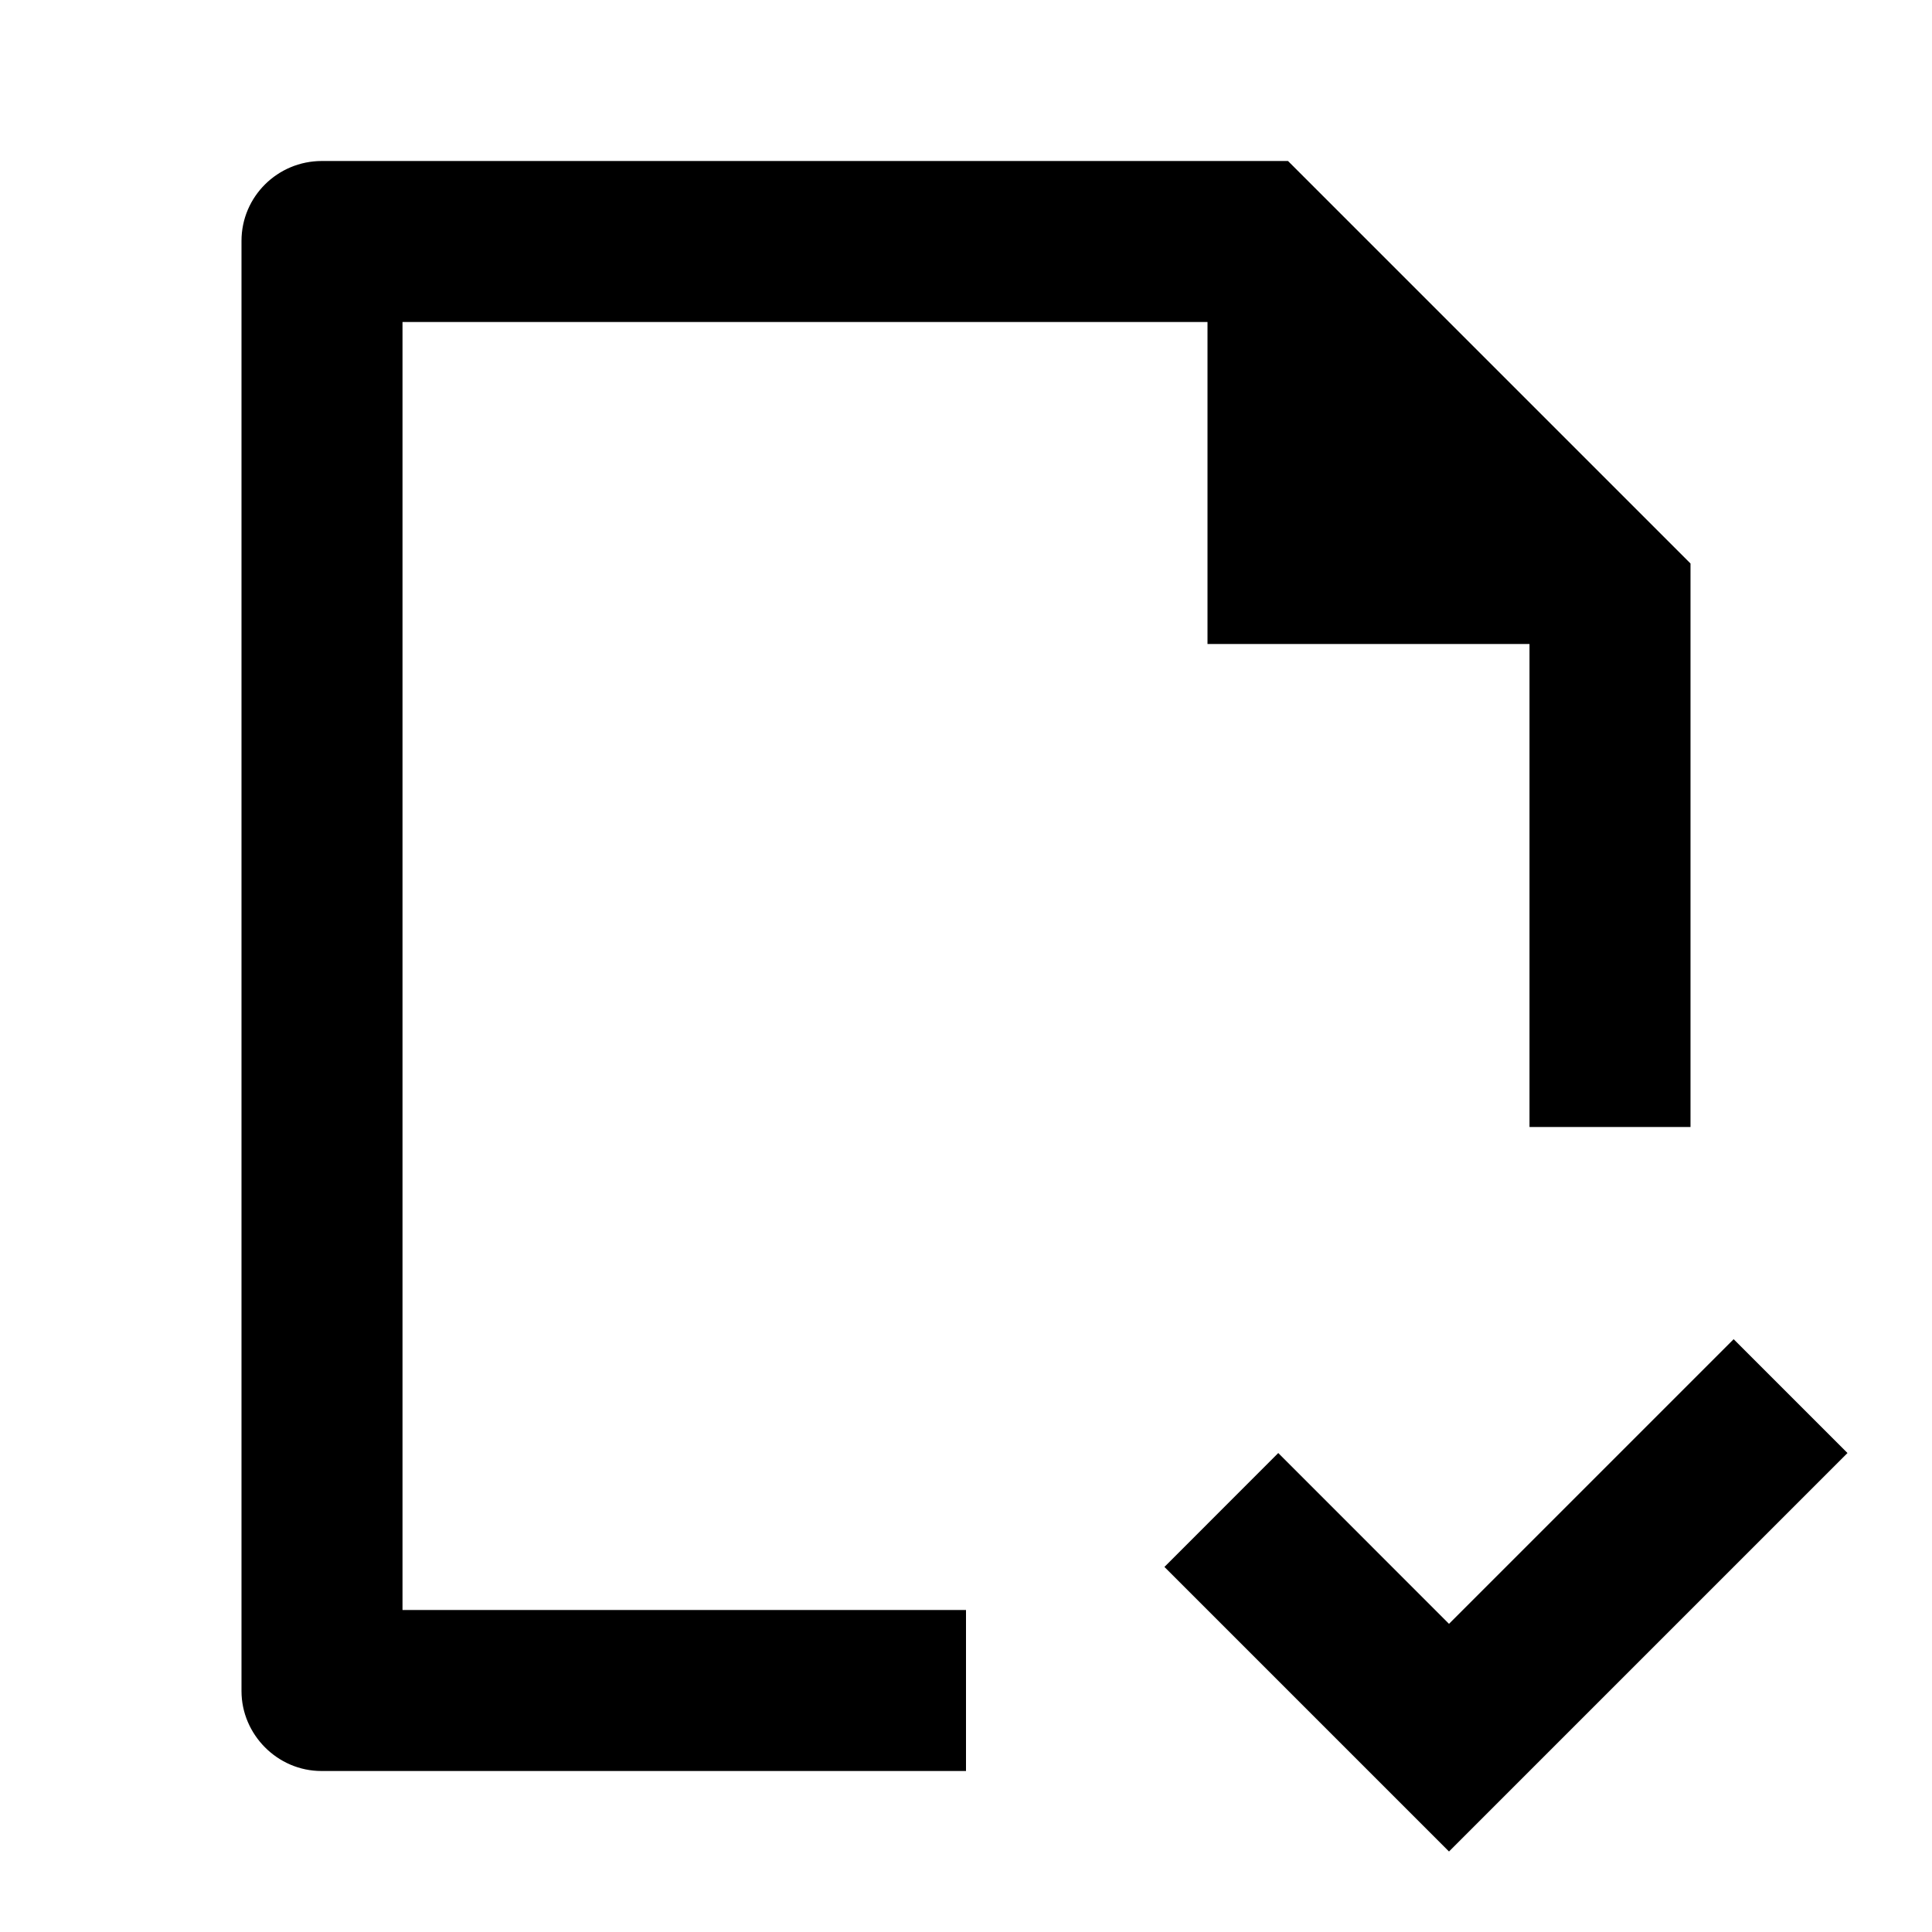
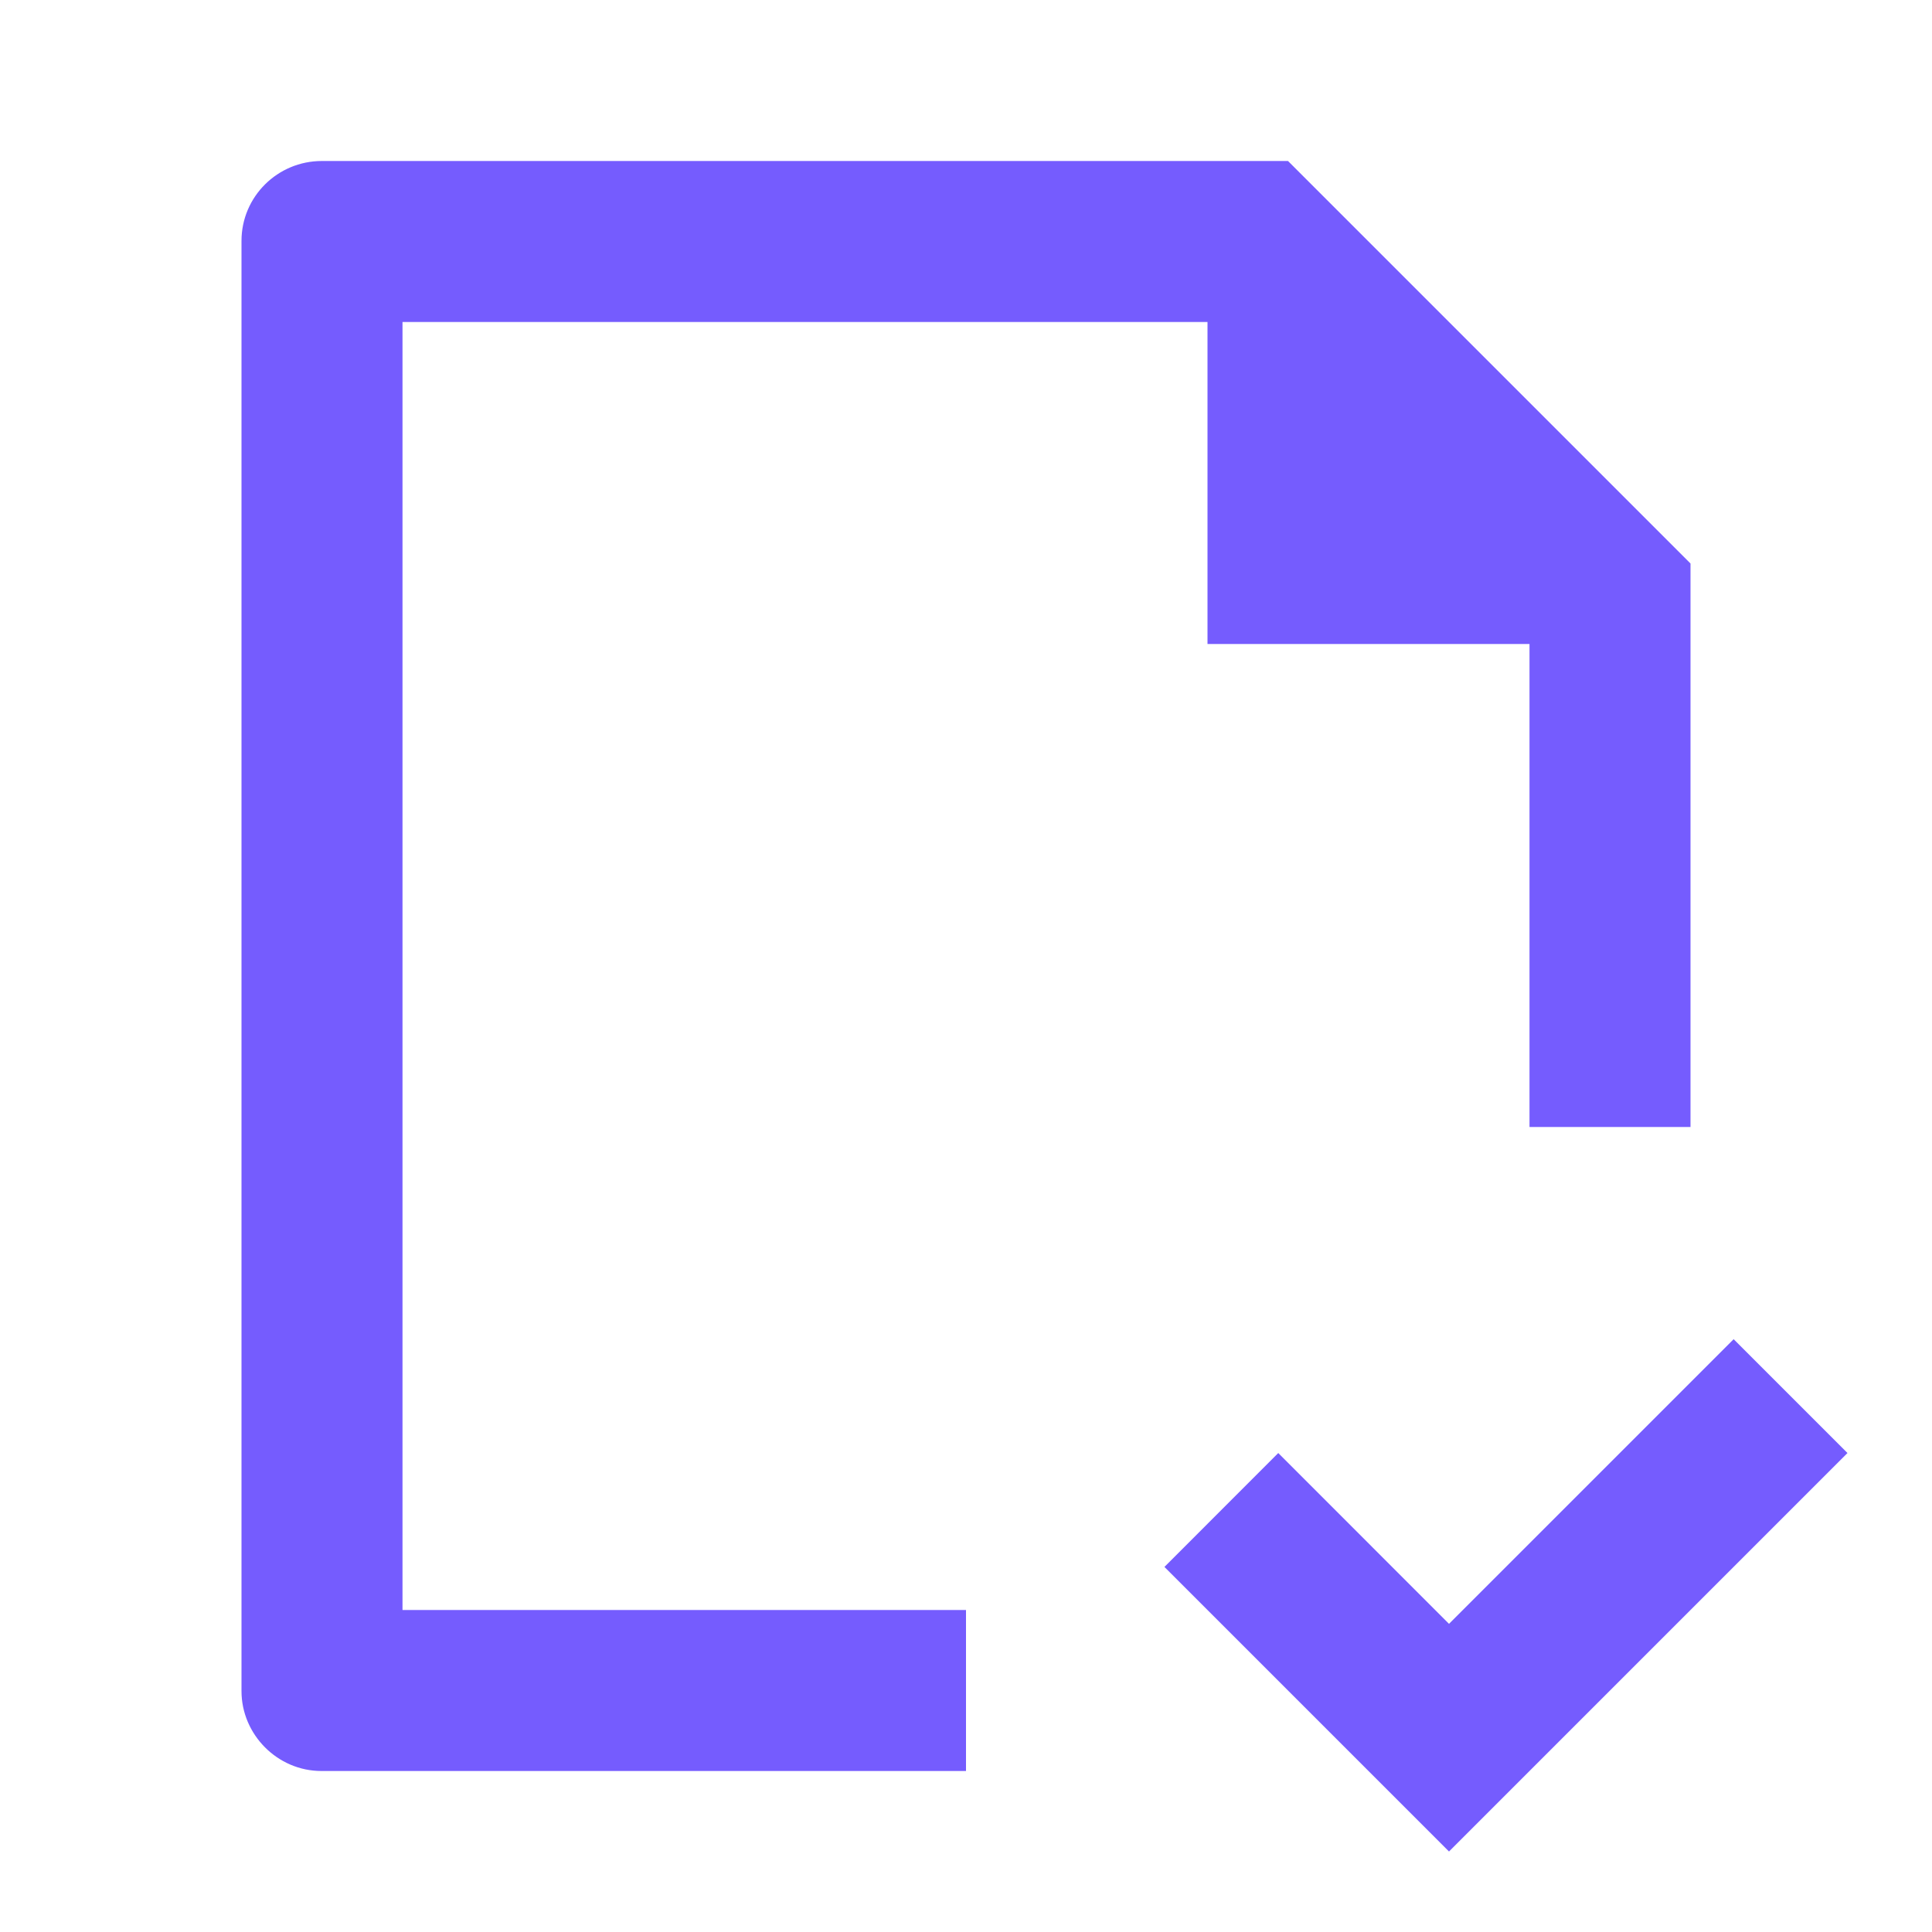
- <svg xmlns="http://www.w3.org/2000/svg" viewBox="0 0 24 24" fill="currentColor">
+ <svg xmlns="http://www.w3.org/2000/svg" viewBox="0 0 24 24" fill="#755CFE">
  <path d="M12 20V22H3.993C3.445 22 3 21.545 3 21.008V2.992C3 2.444 3.447 2 3.998 2H16L21 7V14H19V8H15V4H5V20H12ZM14.465 19.465L18 23L22.95 18.05L21.536 16.636L18 20.172L15.879 18.05L14.465 19.465Z" />
</svg>
